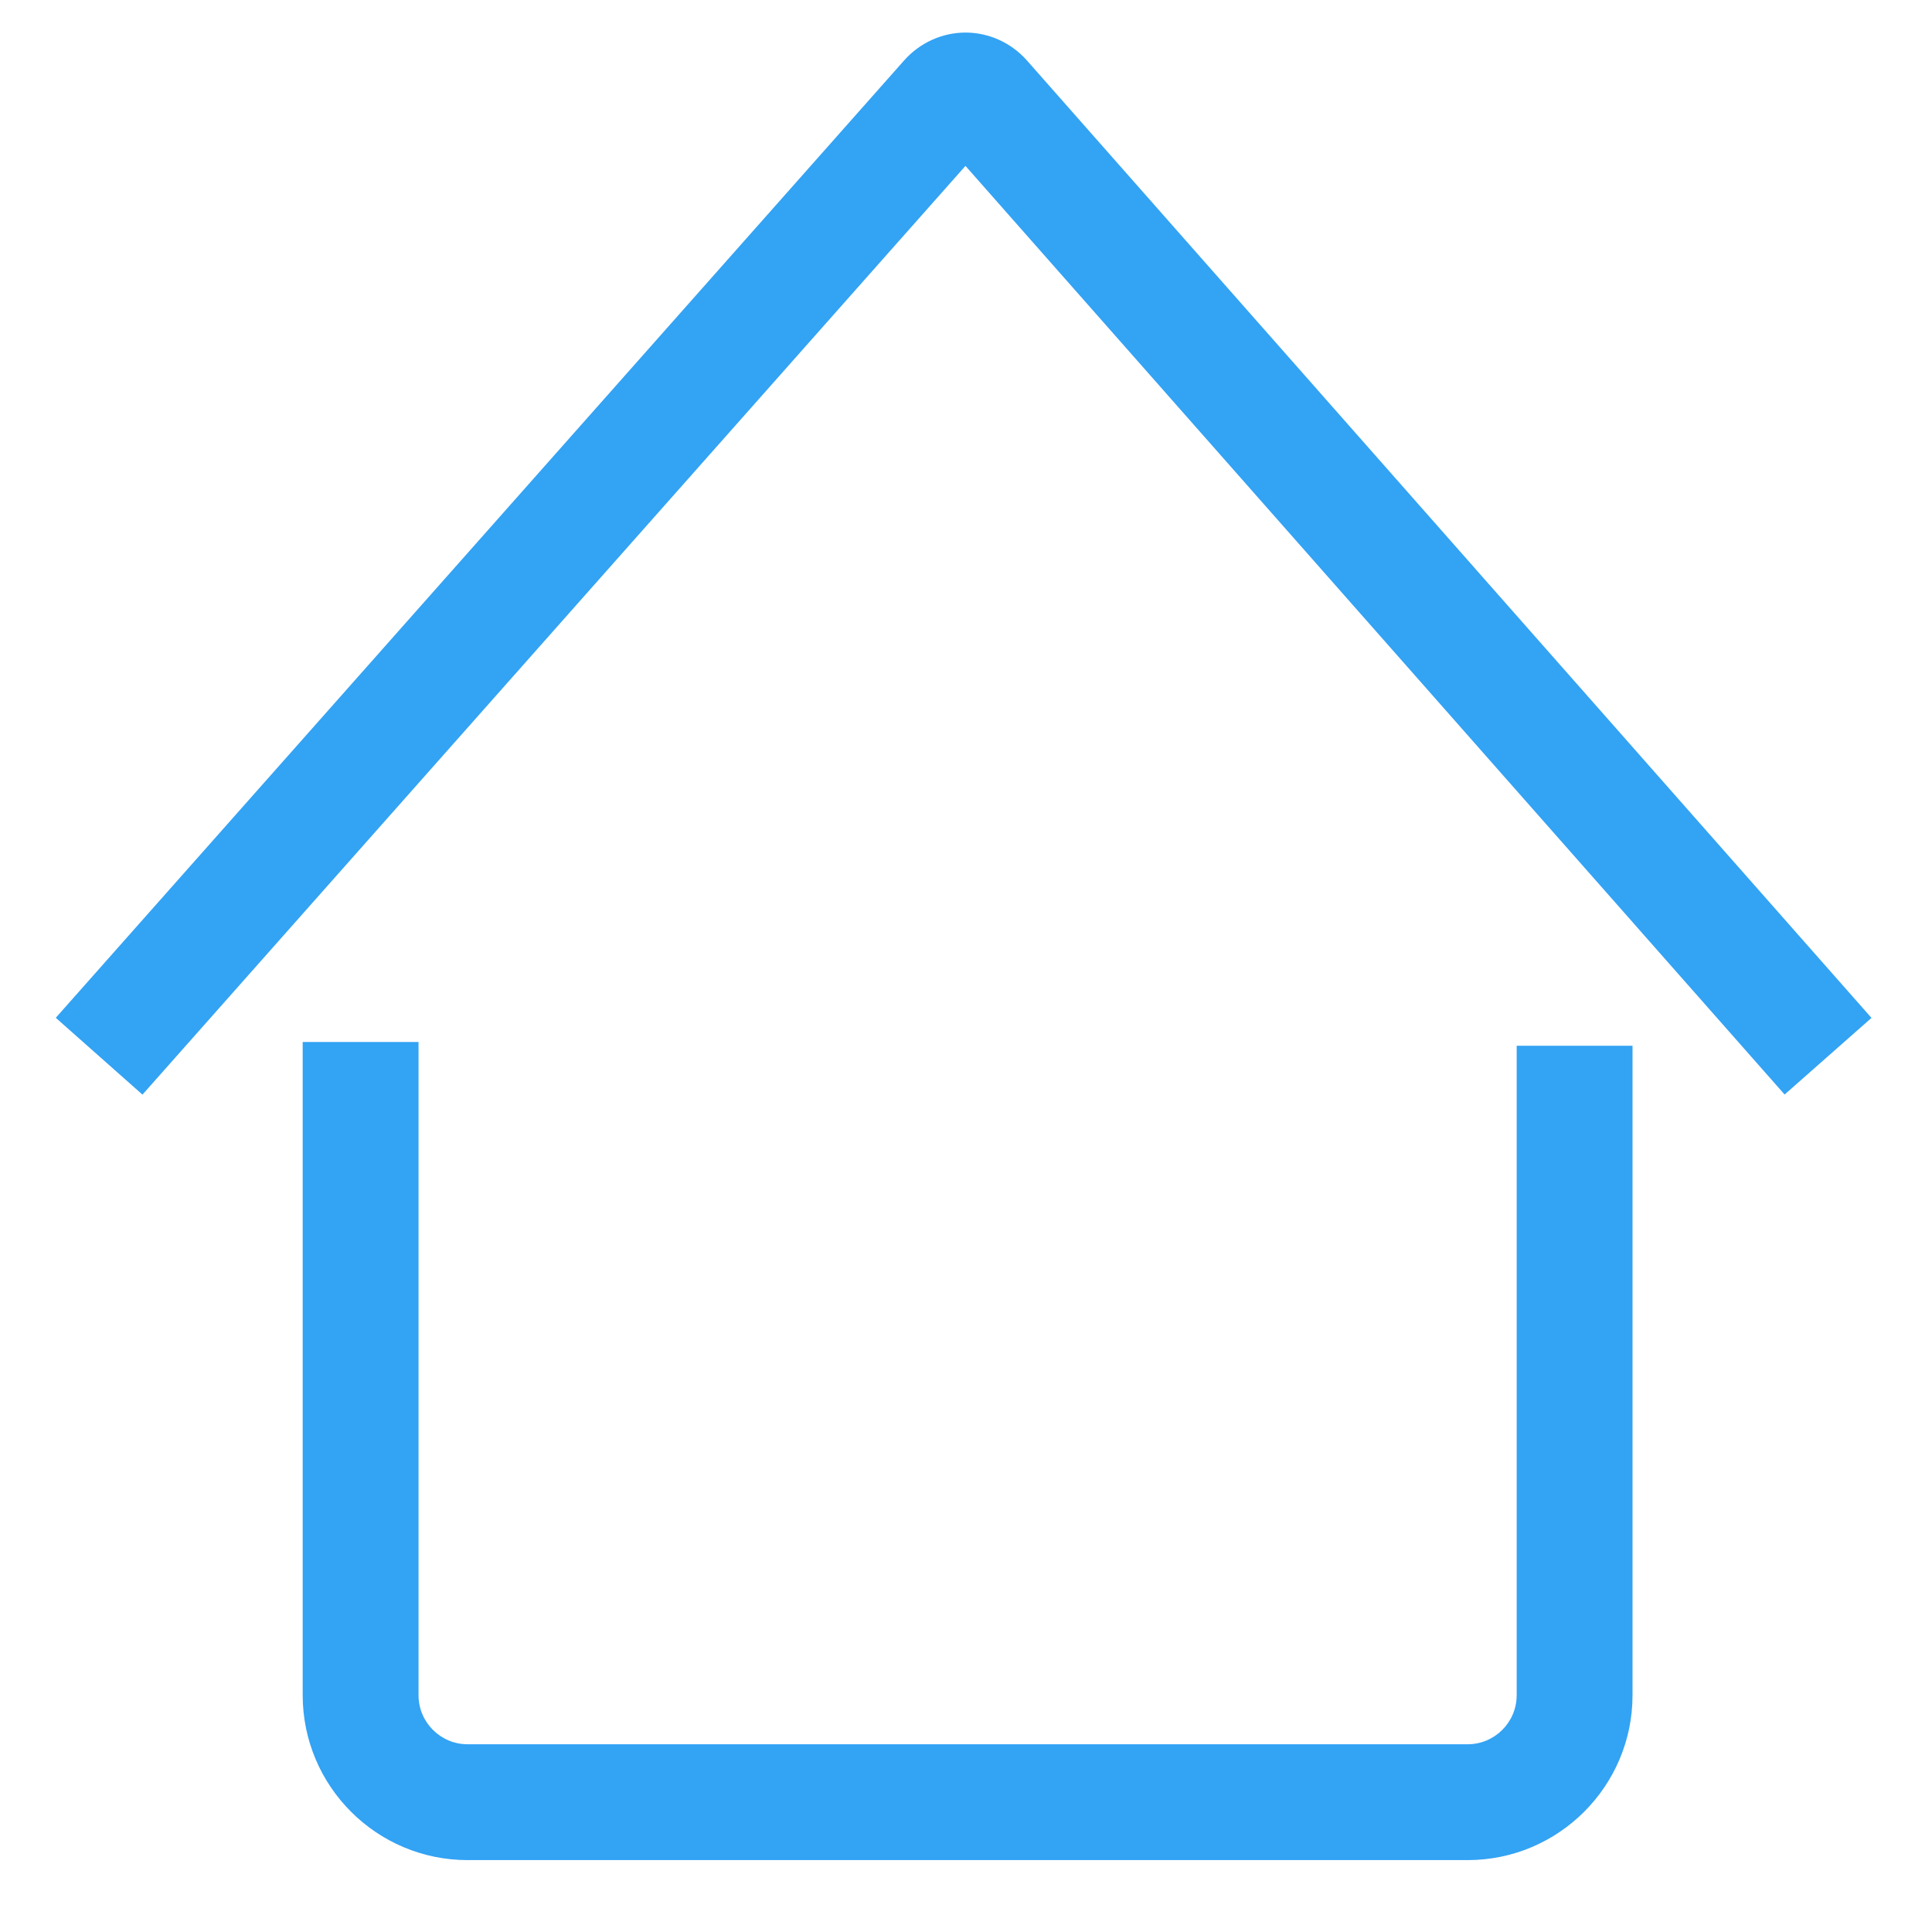
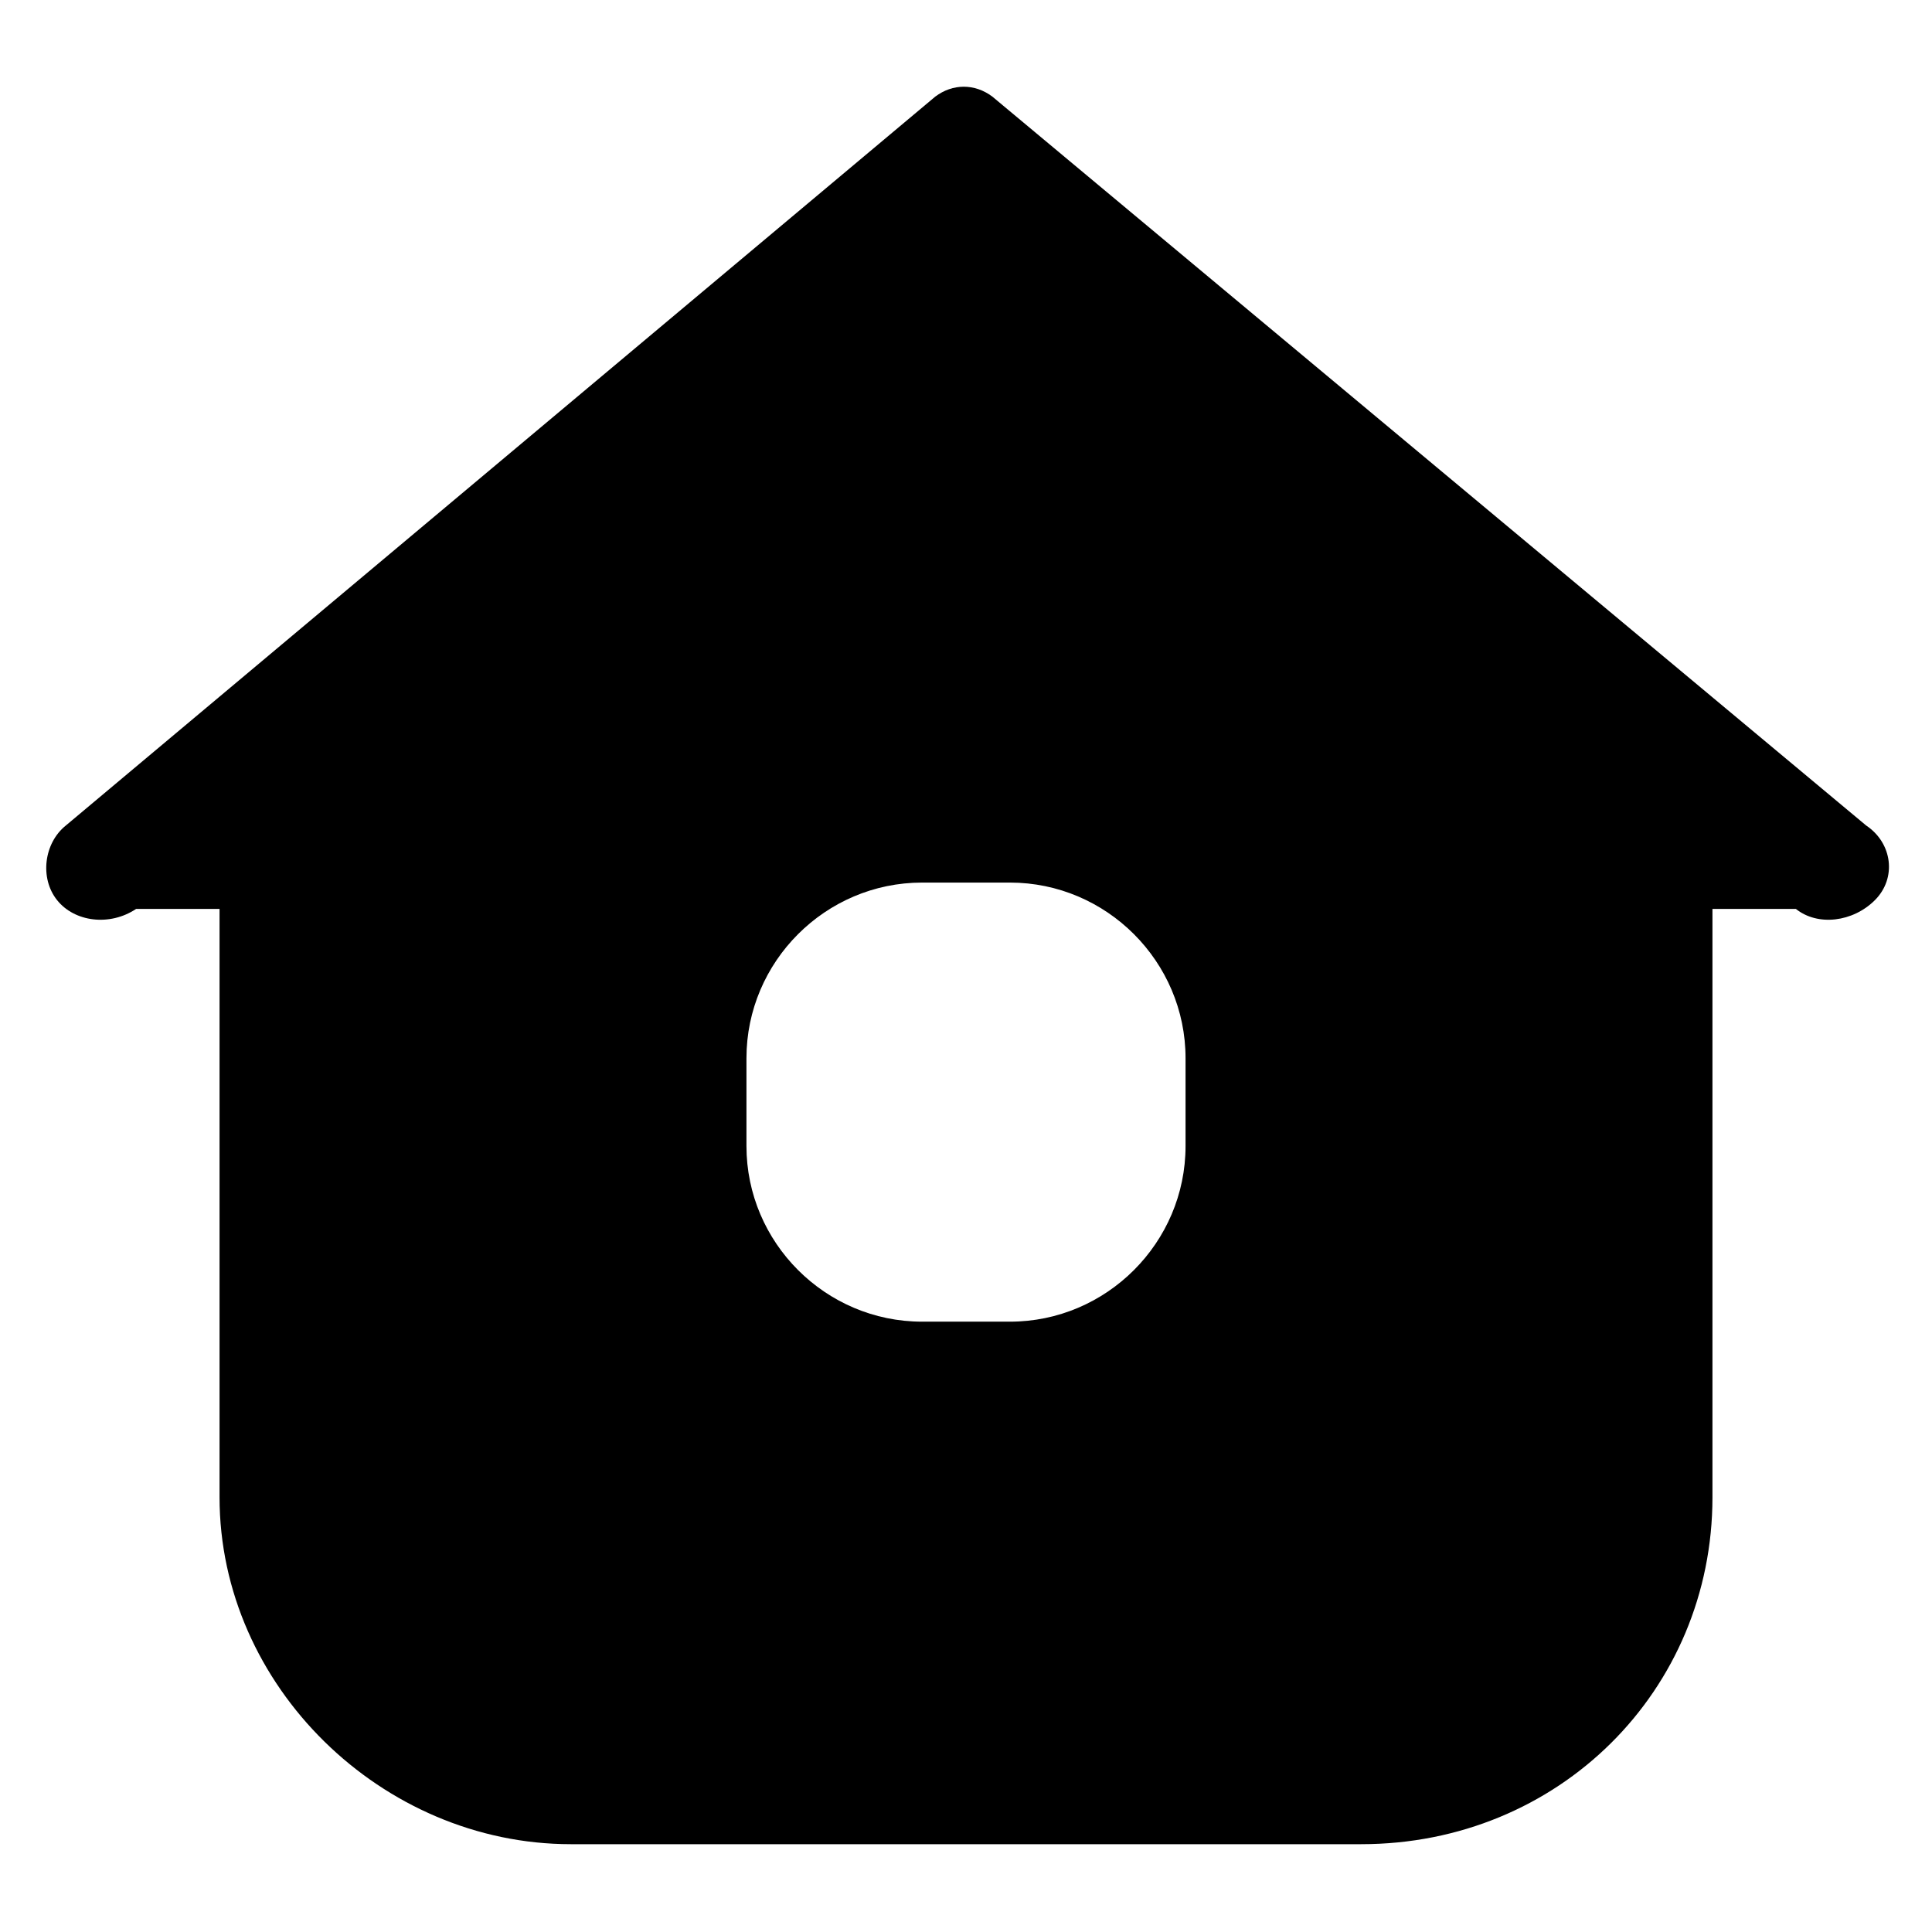
- <svg xmlns="http://www.w3.org/2000/svg" t="1511768672004" class="icon" style="" viewBox="0 0 1024 1024" version="1.1" p-id="1833" width="200" height="200">
+ <svg xmlns="http://www.w3.org/2000/svg" t="1513398639088" class="icon" style="" viewBox="0 0 1024 1024" version="1.1" p-id="1799" width="32" height="32">
  <defs>
    <style type="text/css" />
  </defs>
-   <path d="M544.381 32.144c-8.332-9.445-20.21-14.87-32.589-14.883-0.016 0-0.032 0-0.047 0-12.363 0-24.233 5.397-32.575 14.81L29.559 539.454l45.953 40.72L511.714 87.925l434.168 492.198 46.045-40.616L544.381 32.144z" p-id="1834" fill="#33a3f4" />
-   <path d="M803.871 898.504c0 14.331-11.661 25.991-25.991 25.991L247.823 924.495c-14.331 0-25.992-11.661-25.992-25.991L221.831 552.282l-61.398 0 0 346.221c0 48.187 39.203 87.389 87.39 87.389L777.88 985.893c48.186 0 87.389-39.203 87.389-87.389L865.269 554.282l-61.398 0L803.871 898.504z" p-id="1835" fill="#33a3f4" />
-   <path d="M194.896 494.433" p-id="1836" fill="#33a3f4" />
+   <path d="M989.091 437.527L525.964 51.2c-9.309-6.982-20.945-6.982-30.255 0L34.909 437.527c-11.636 9.309-13.964 27.927-4.655 39.564 9.309 11.636 27.927 13.964 41.891 4.655H116.364v311.855c0 100.073 86.109 183.855 186.182 183.855h418.909c104.727 0 186.182-81.455 186.182-183.855V481.745h44.218c11.636 9.309 30.255 6.982 41.891-4.655s9.309-30.255-4.655-39.564zM628.364 607.418c0 51.2-41.891 93.091-93.091 93.091h-46.545c-51.2 0-93.091-41.891-93.091-93.091v-46.545c0-51.2 41.891-93.091 93.091-93.091h46.545c51.2 0 93.091 41.891 93.091 93.091v46.545z" p-id="1800" />
</svg>
